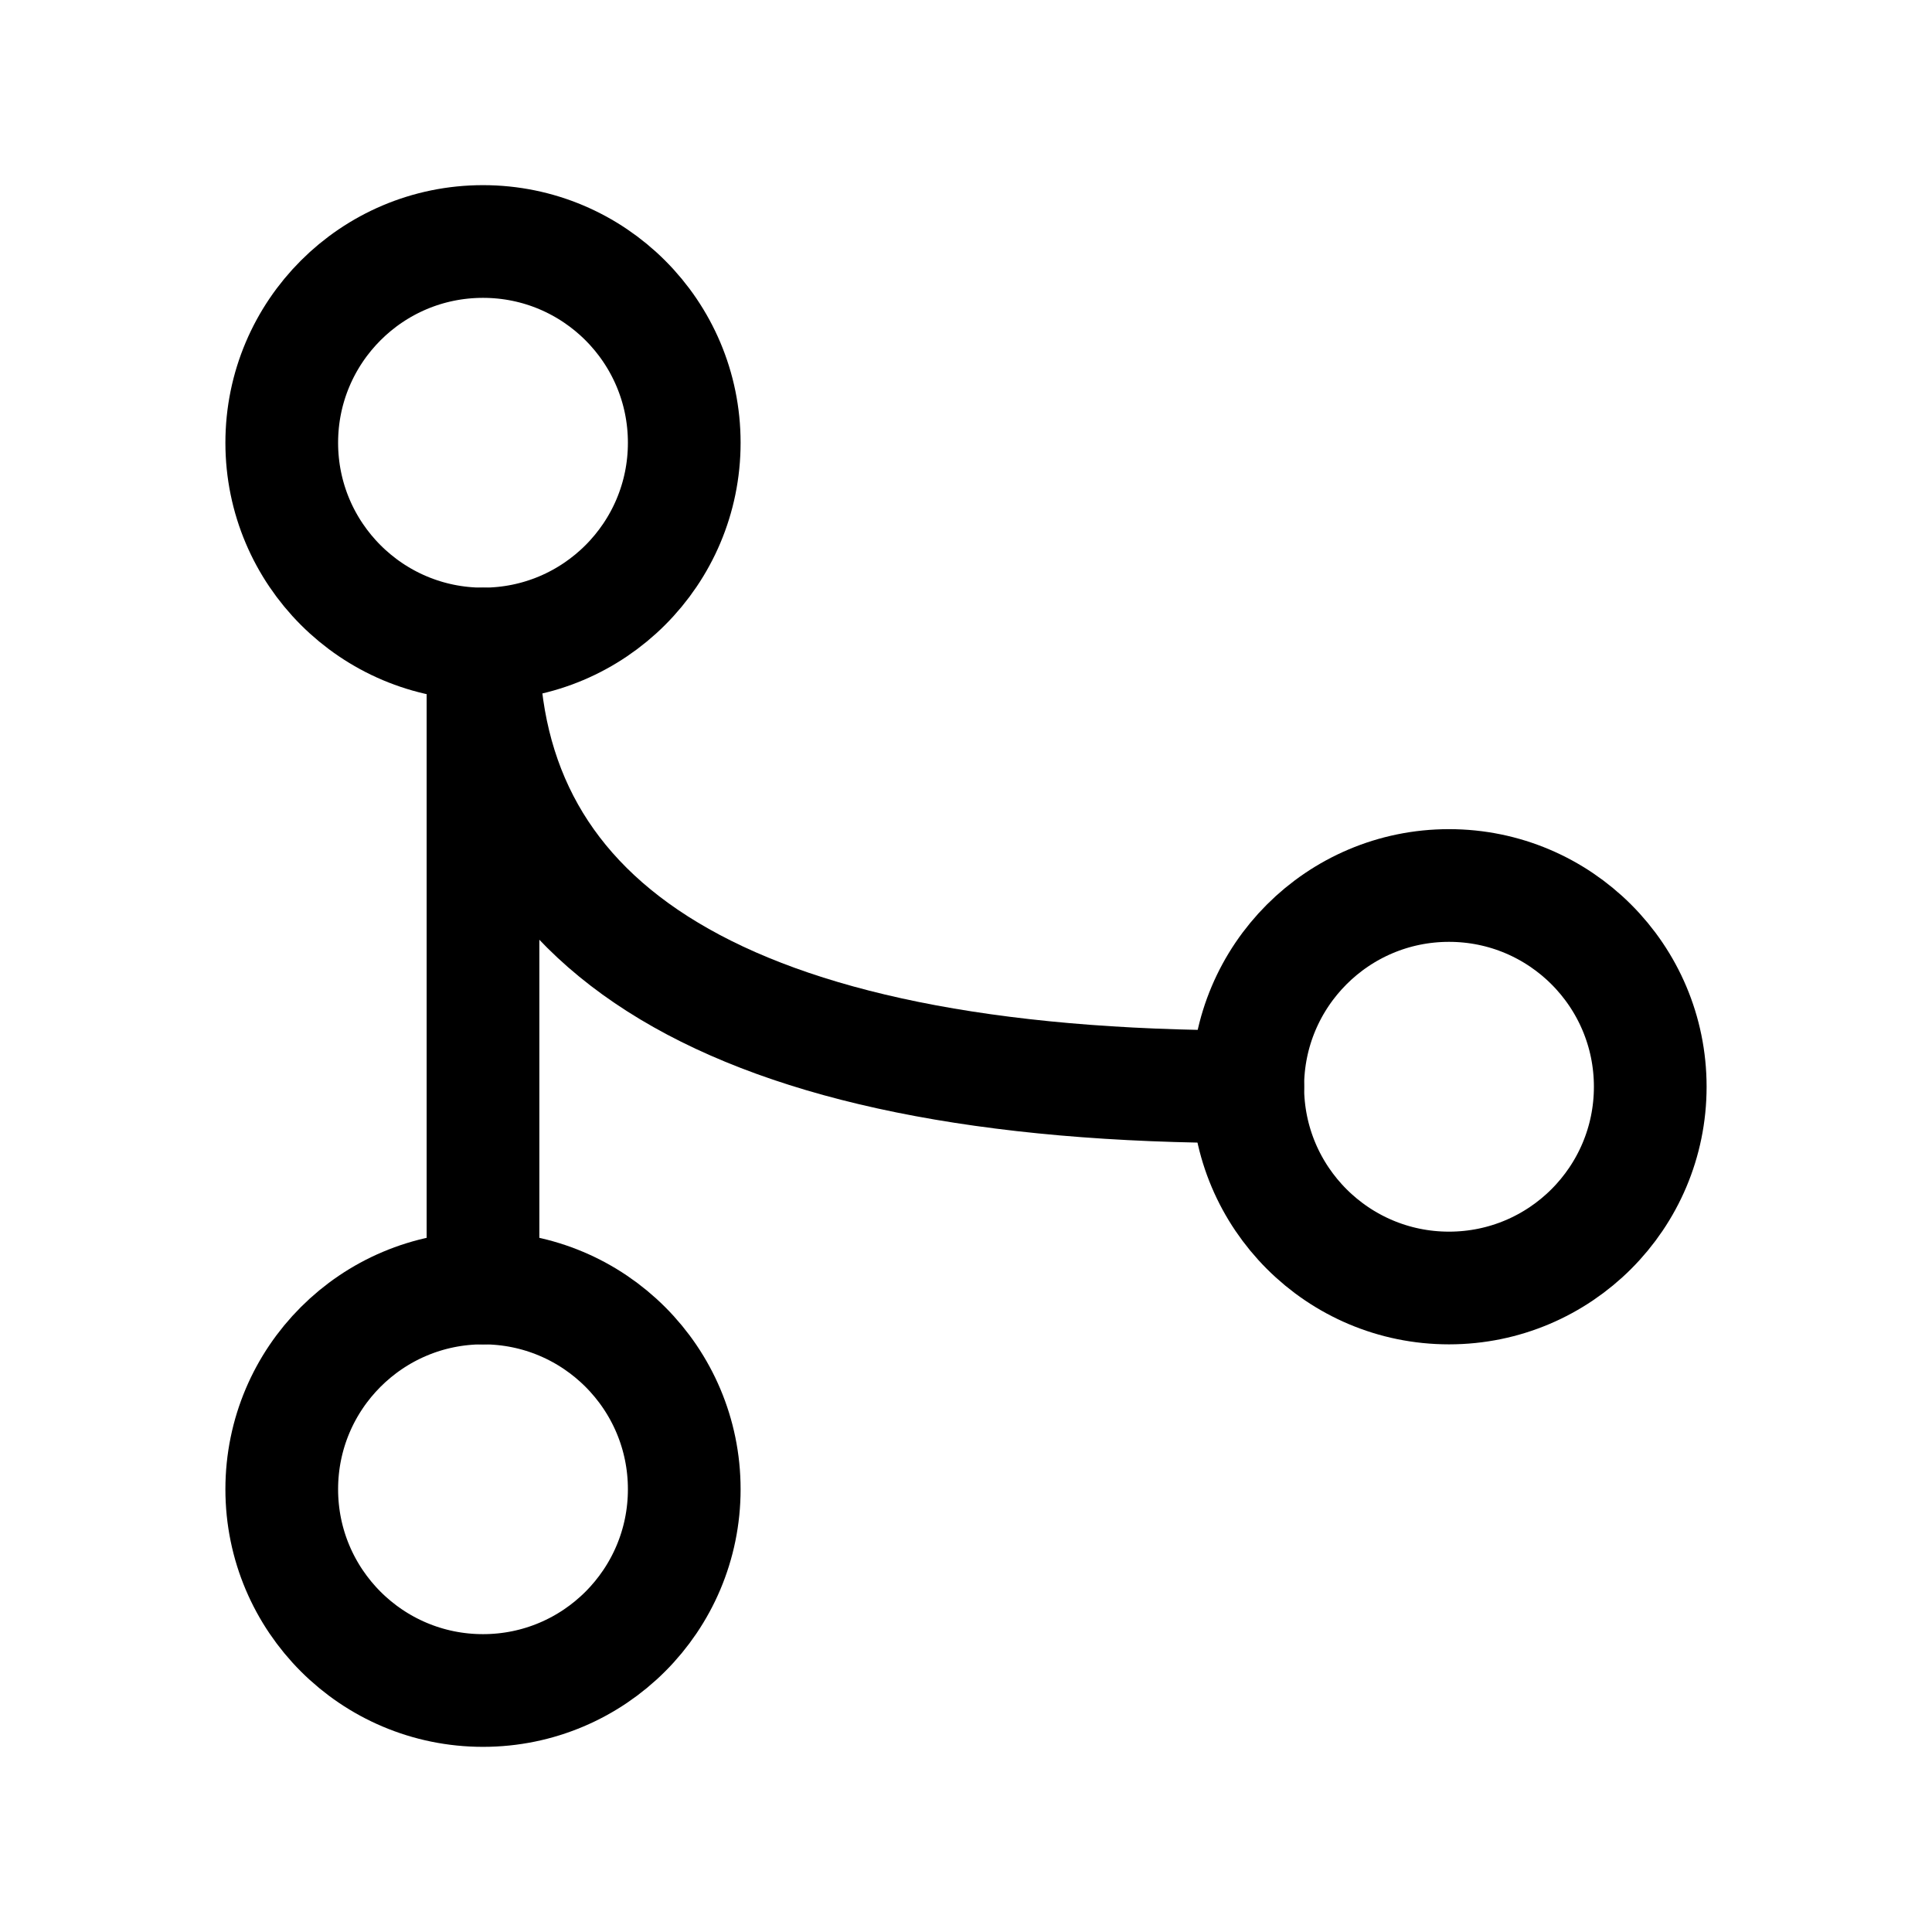
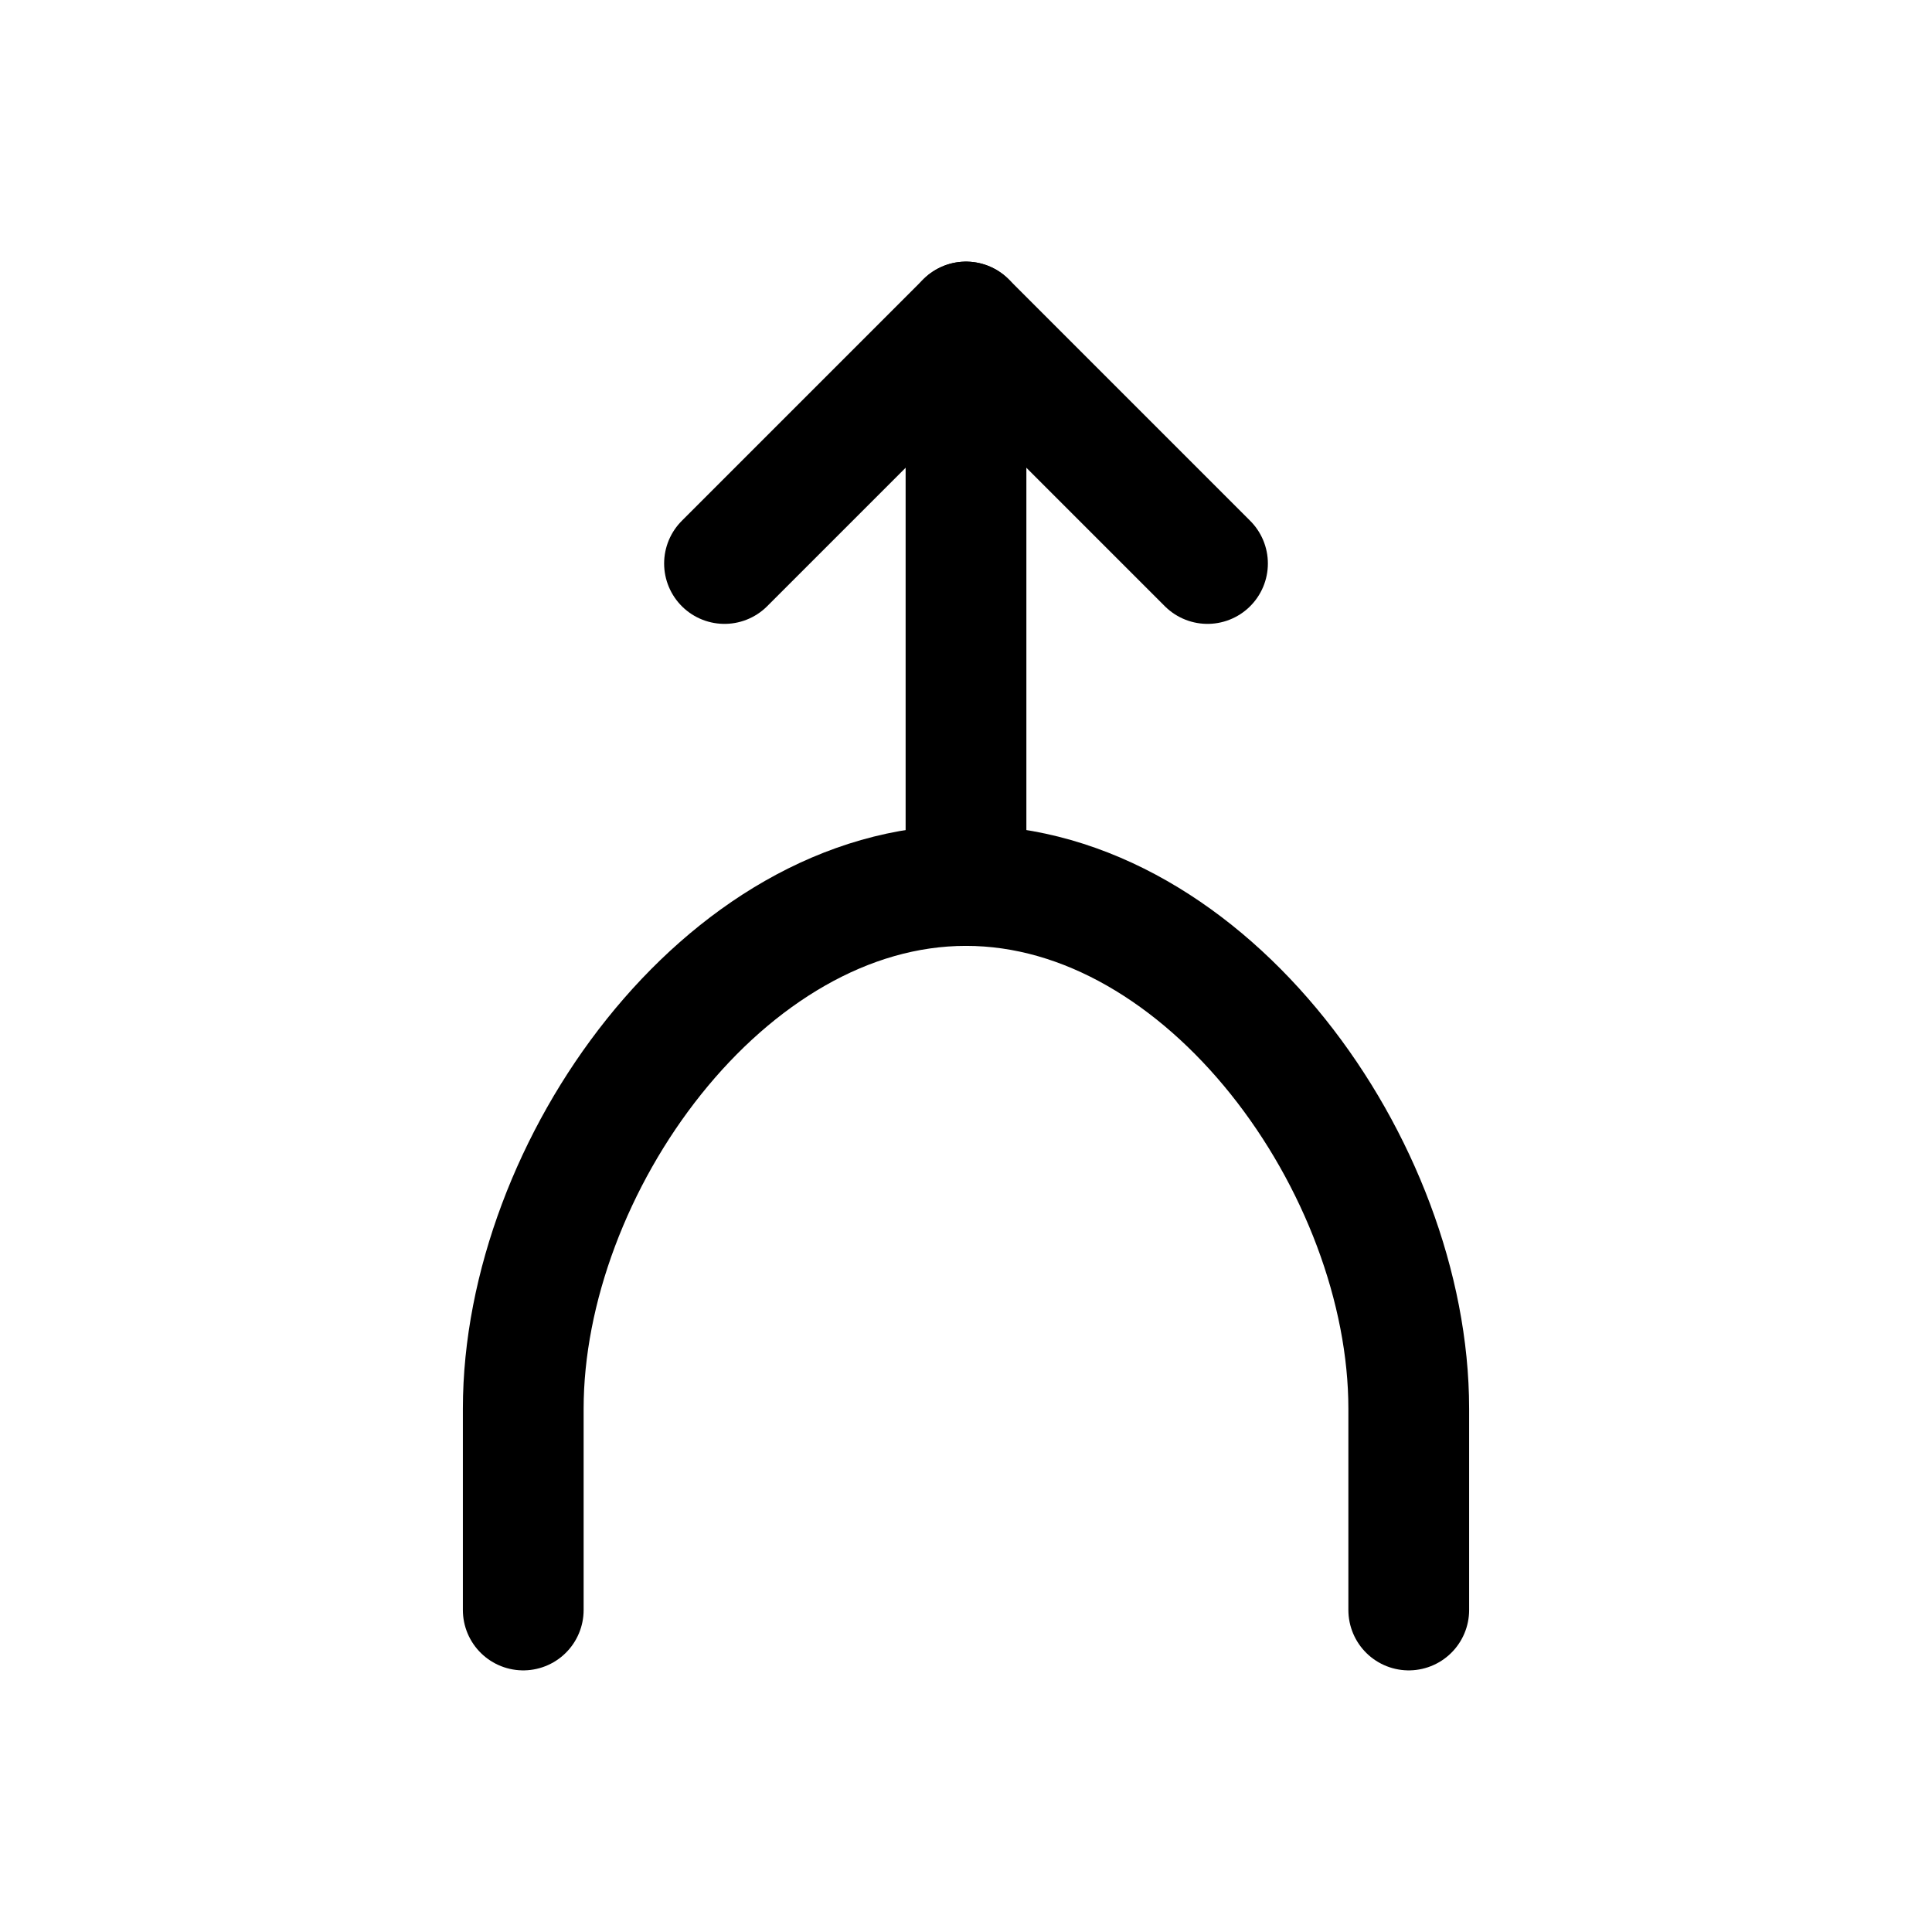
- <svg xmlns="http://www.w3.org/2000/svg" viewBox="0 0 24 24" fill="none" stroke="currentColor" stroke-width="1.4" stroke-linecap="round" stroke-linejoin="round">
-   <path d="M6 8v8M6 8c0 3.5 3 5.5 9.5 5.5" />
-   <circle cx="6" cy="5.5" r="2.5" />
-   <circle cx="6" cy="18.5" r="2.5" />
-   <circle cx="18" cy="13.5" r="2.5" />
+ <svg xmlns="http://www.w3.org/2000/svg" viewBox="0 0 24 24" fill="none" stroke="currentColor" stroke-width="1.5" stroke-linecap="round" stroke-linejoin="round">
+   <path d="M12 4v7" />
+   <path d="M9 7l3-3 3 3" />
+   <path d="M6.5 20v-2.5c0-3 2.5-6.5 5.5-6.5s5.5 3.5 5.5 6.5V20" />
</svg>
